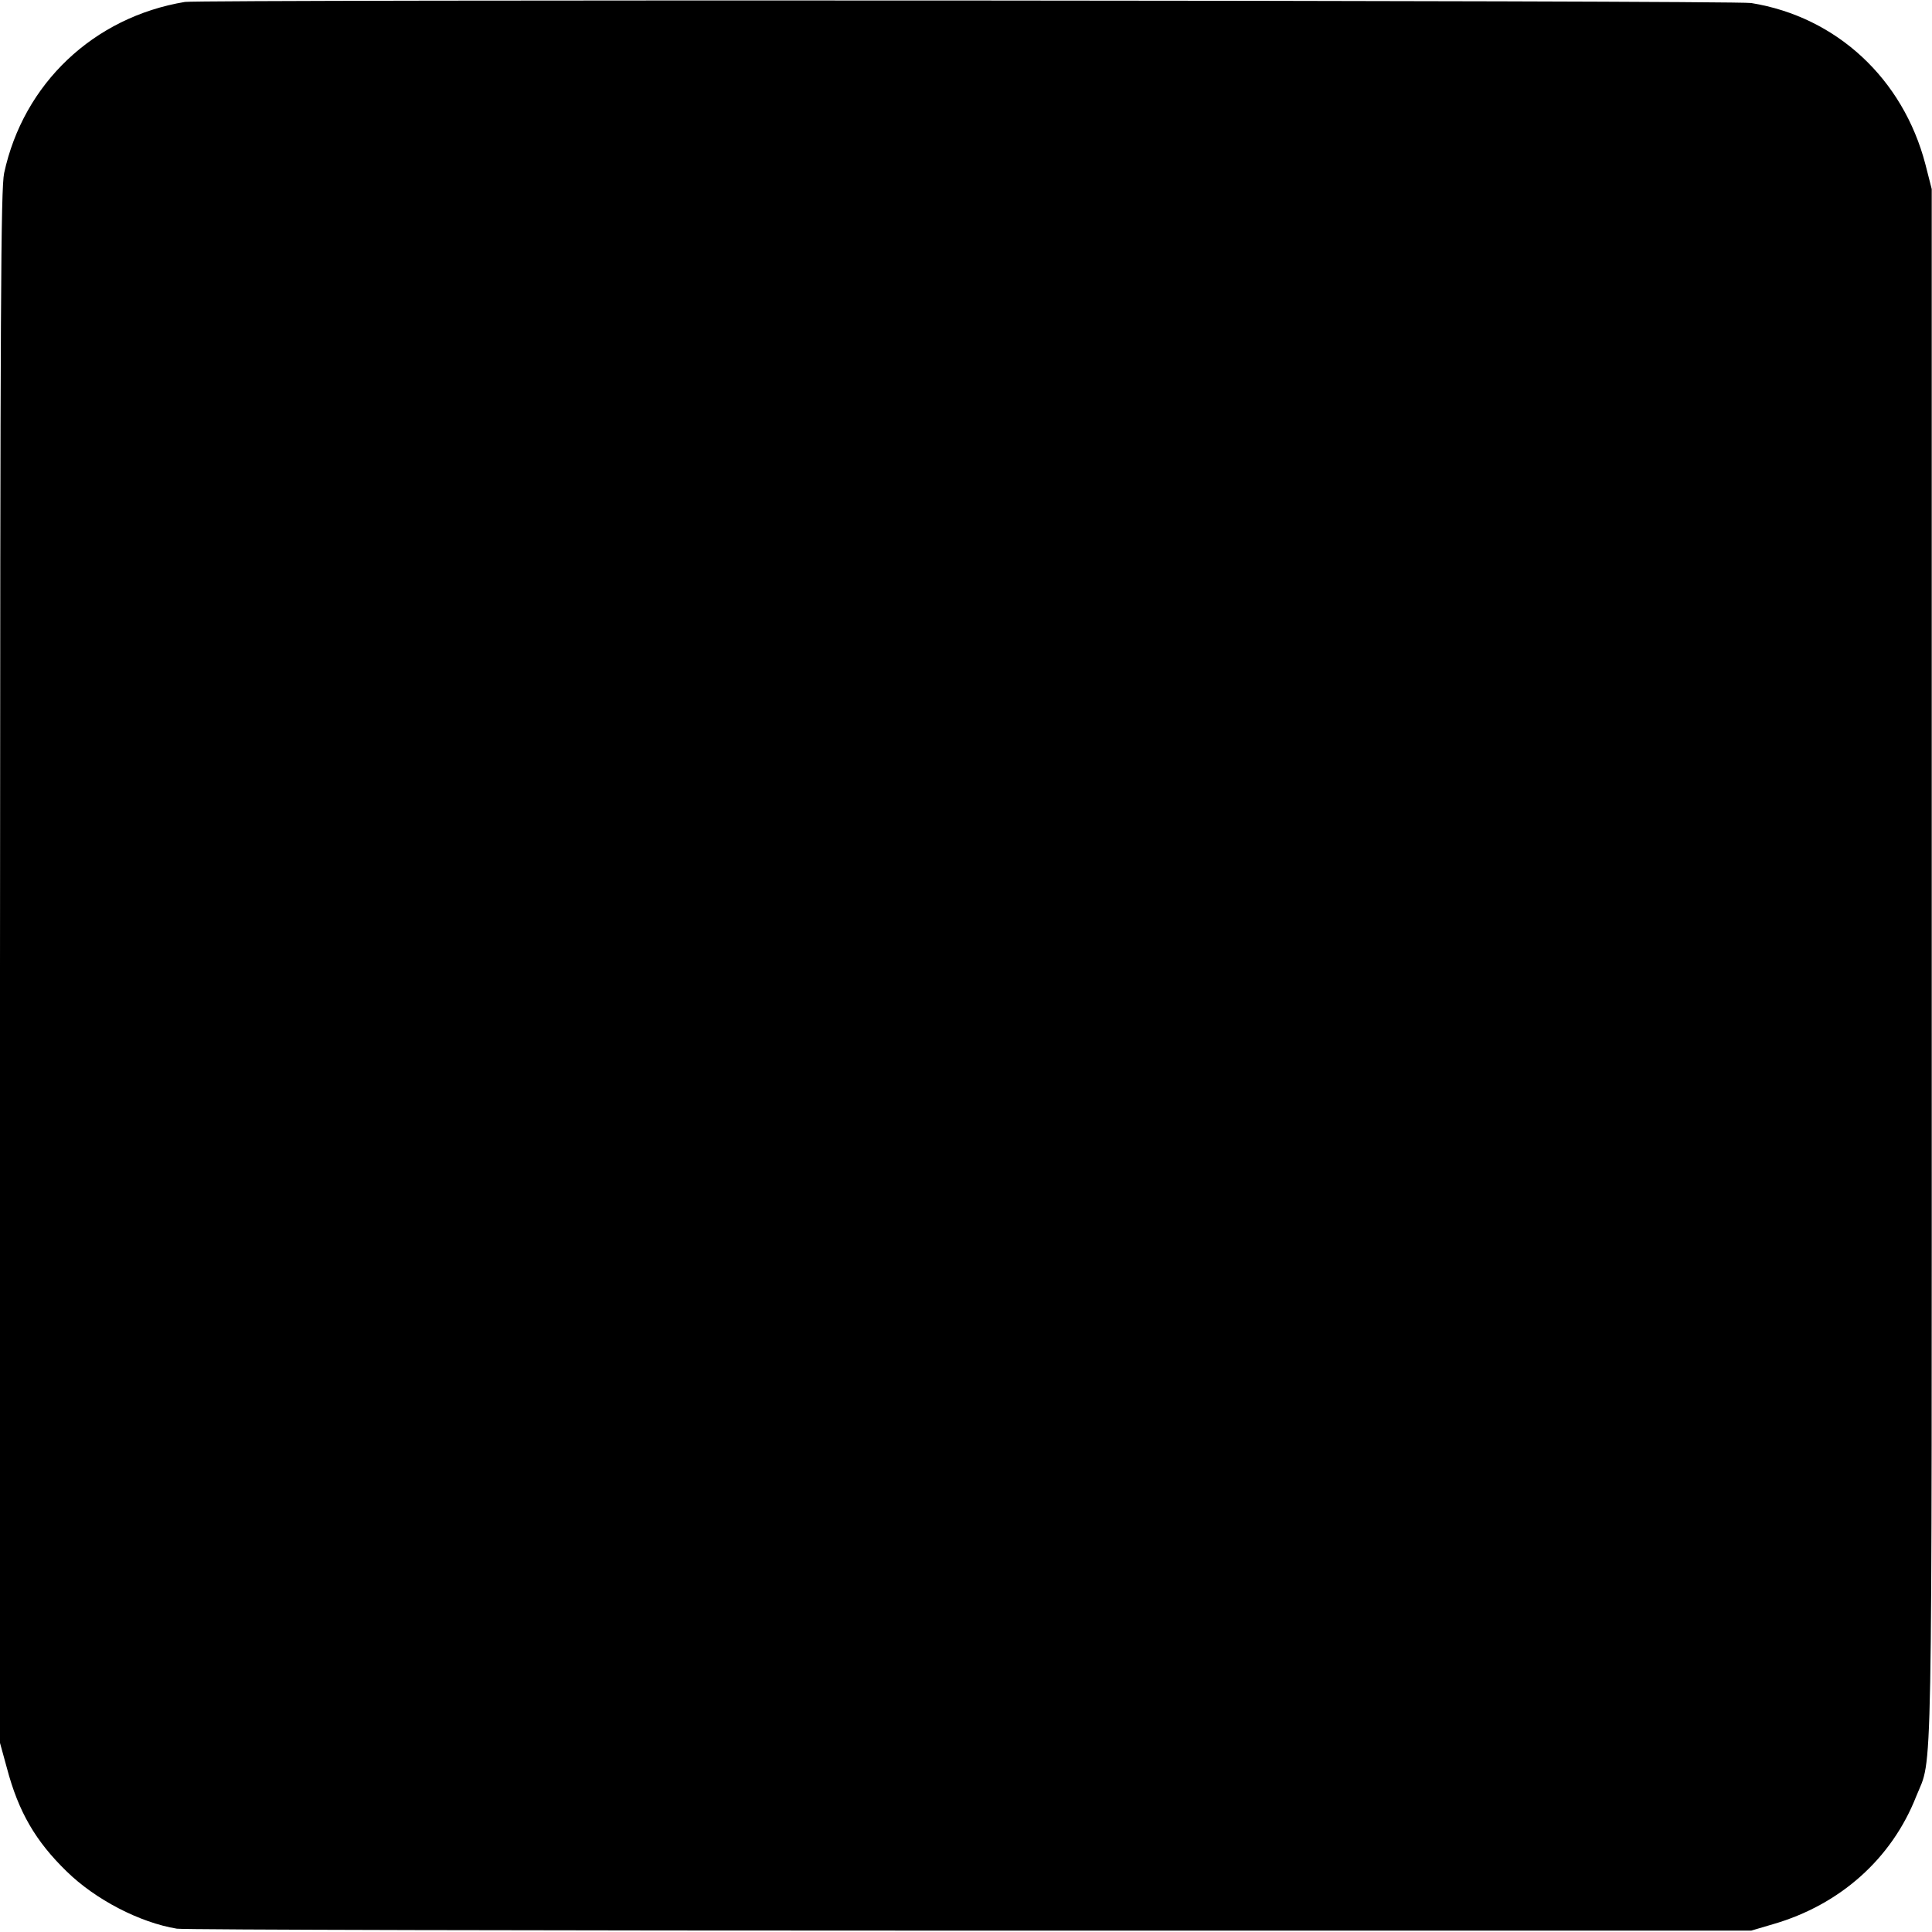
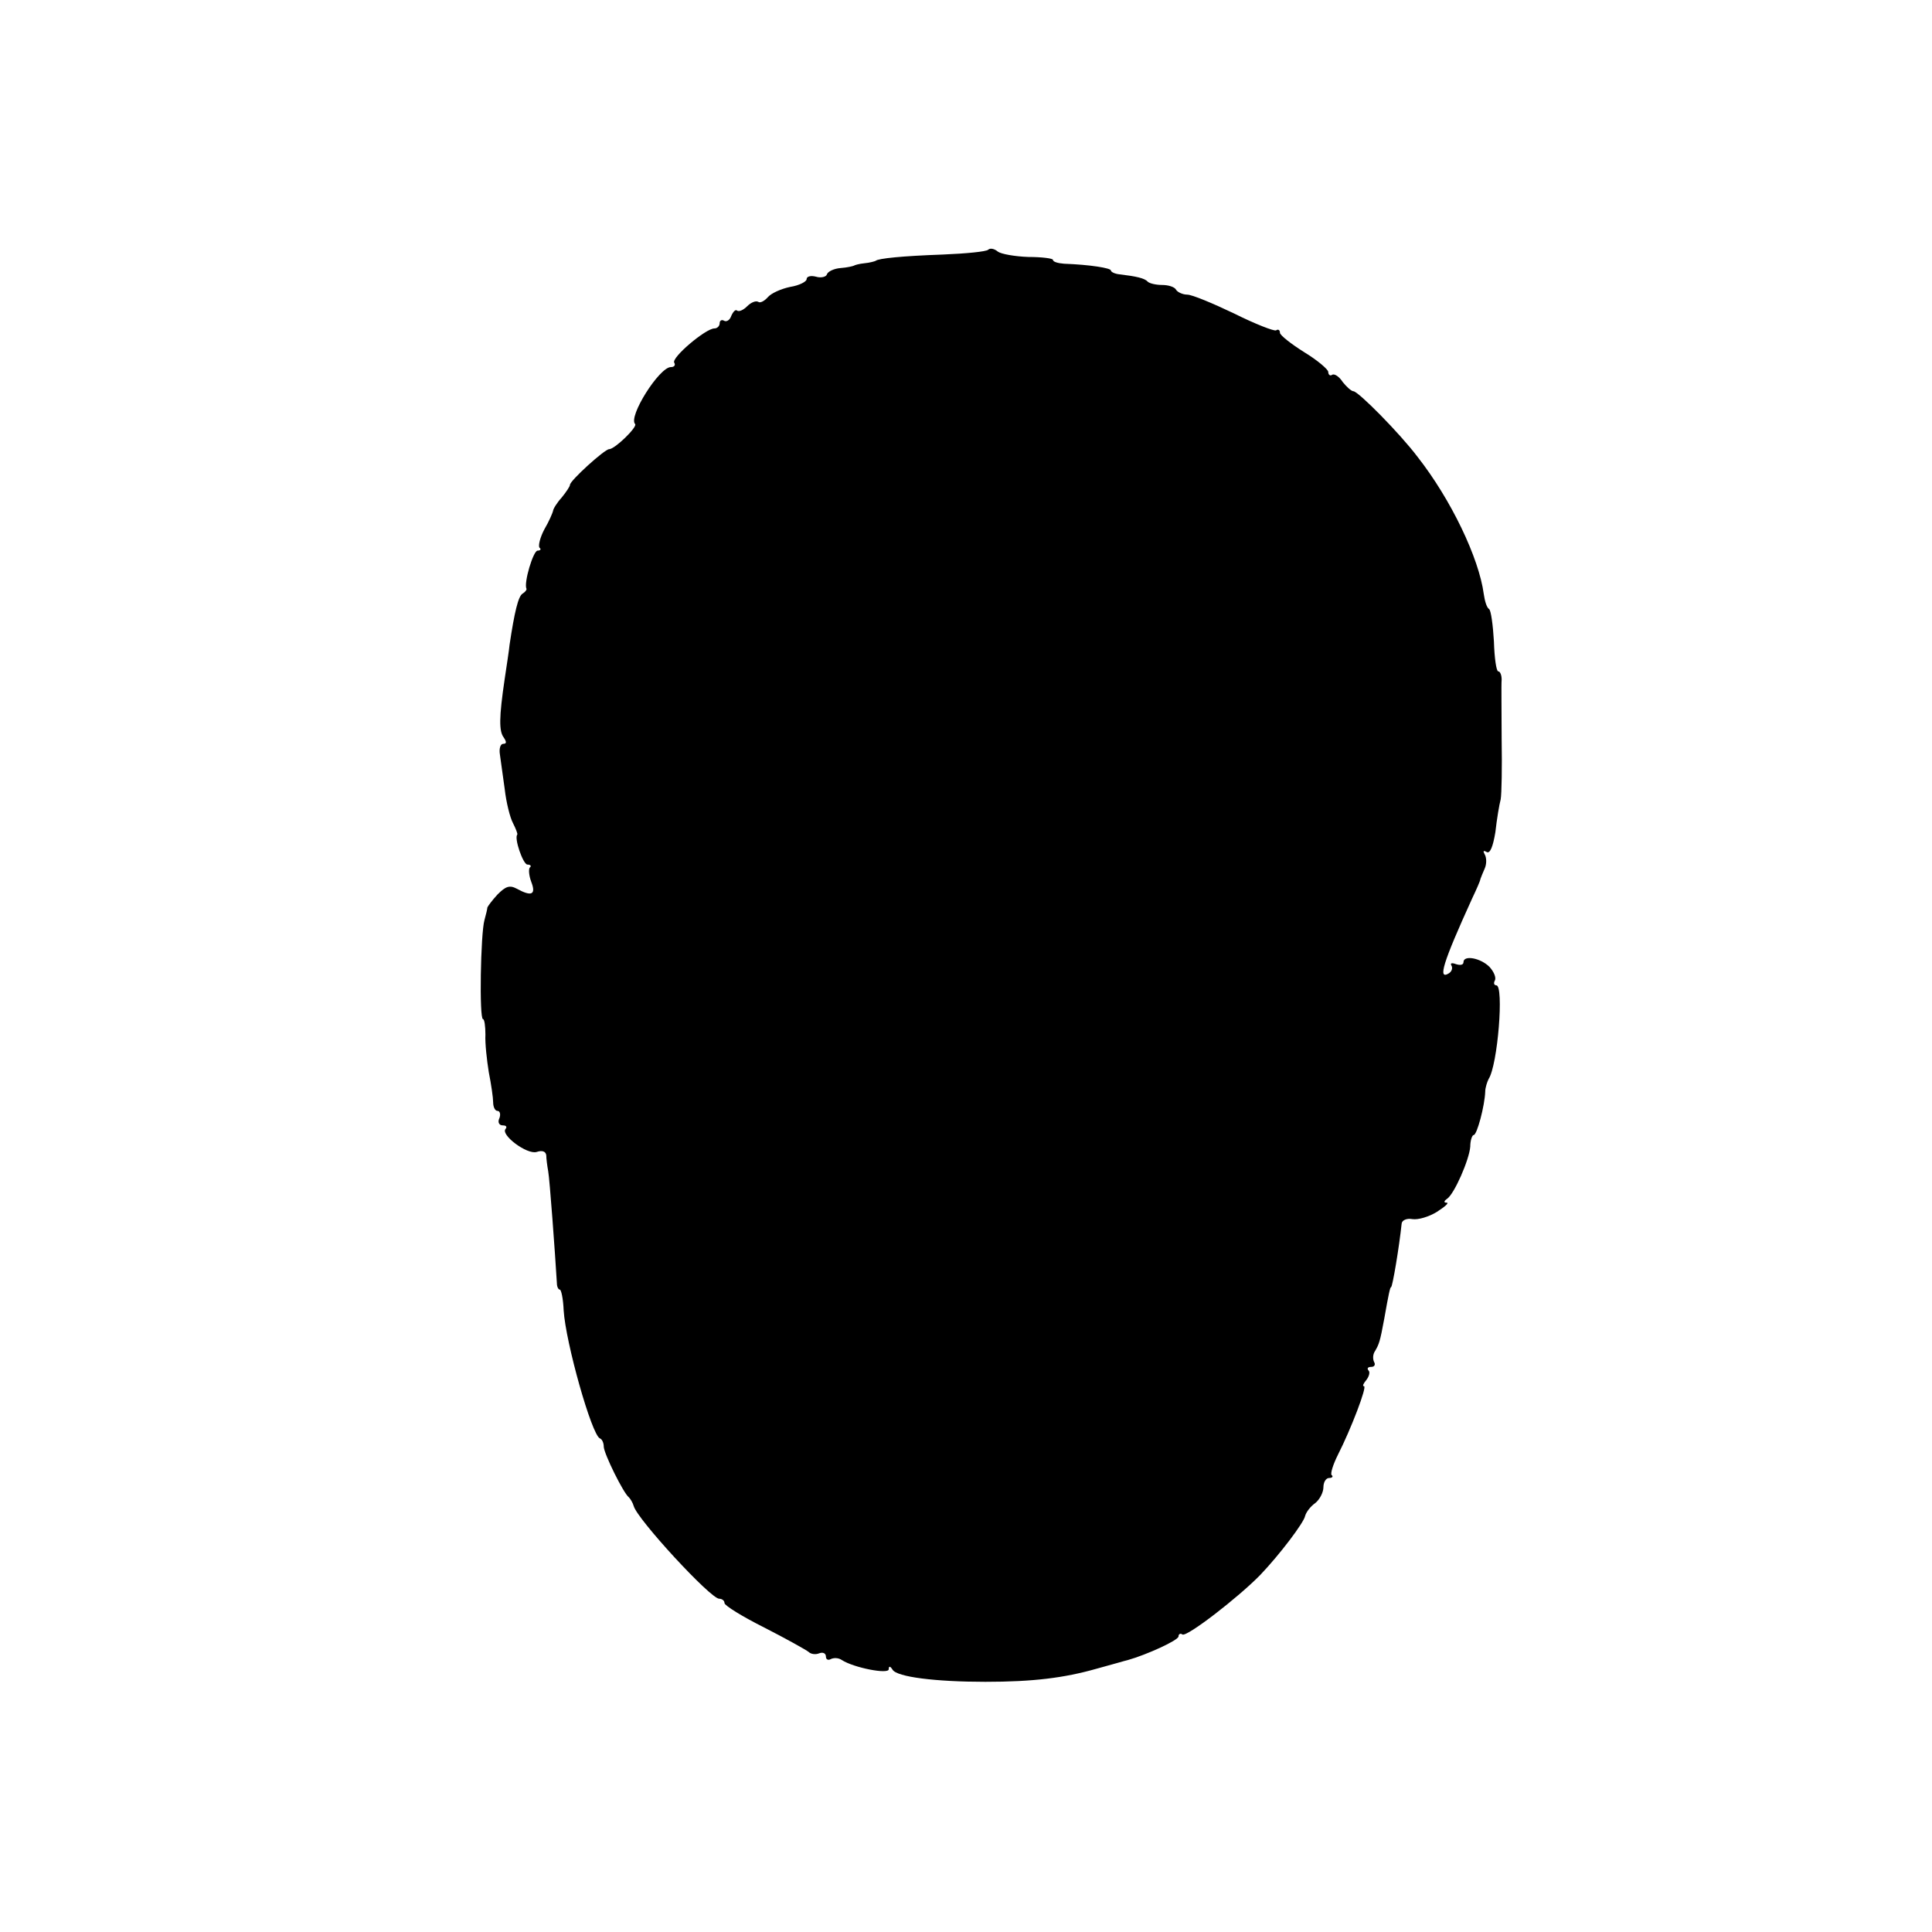
- <svg xmlns="http://www.w3.org/2000/svg" version="1.0" width="700pt" height="700pt" viewBox="0 0 700 700" preserveAspectRatio="xMidYMid meet">
-   <g transform="translate(0,700) scale(0.1,-0.1)" fill="#000000" stroke="none">
-     <path d="M670 6993 c-331 -55 -585 -296 -655 -620 -12 -59 -14 -448 -15 -2878 l0 -2810 25 -91 c42 -159 104 -265 216 -374 105 -103 266 -186 400 -208 24 -4 1317 -7 2874 -7 l2830 0 78 23 c243 70 431 237 520 464 60 149 56 -50 56 3013 l0 2810 -23 90 c-81 310 -322 534 -631 584 -58 10 -5619 13 -5675 4z" />
+ <svg xmlns="http://www.w3.org/2000/svg" version="1.0" width="400pt" height="400pt" viewBox="0 0 400 400" preserveAspectRatio="xMidYMid meet">
+   <g transform="translate(0,400) scale(0.1,-0.1)" fill="#000000" stroke="none">
+     <path d="M2046 3483 c-4 -4 -46 -8 -94 -10 -84 -3 -134 -8 -139 -13 -2 -1 -12 -4 -23 -5 -11 -1 -21 -4 -22 -5 -2 -1 -14 -4 -28 -5 -13 -1 -26 -7 -28 -13 -1 -5 -12 -8 -22 -5 -11 3 -20 1 -20 -5 0 -5 -15 -13 -34 -16 -19 -4 -39 -13 -46 -21 -7 -8 -16 -13 -20 -10 -5 3 -15 -1 -23 -9 -8 -8 -17 -12 -21 -9 -3 3 -8 -2 -12 -11 -3 -9 -10 -13 -15 -10 -5 3 -9 0 -9 -5 0 -6 -5 -11 -11 -11 -18 0 -90 -61 -83 -71 3 -5 0 -9 -7 -9 -24 0 -89 -103 -74 -118 5 -6 -42 -52 -54 -52 -9 0 -81 -65 -81 -74 0 -3 -8 -15 -17 -26 -10 -11 -18 -24 -18 -28 -1 -4 -8 -21 -18 -38 -9 -17 -13 -34 -10 -38 4 -3 2 -6 -4 -6 -9 0 -29 -67 -23 -79 1 -2 -3 -7 -8 -10 -9 -5 -17 -39 -27 -106 -1 -11 -6 -43 -10 -70 -12 -81 -12 -109 -2 -122 6 -9 6 -13 -1 -13 -6 0 -9 -10 -7 -22 2 -13 6 -45 10 -72 3 -27 11 -59 17 -70 6 -12 10 -22 9 -24 -7 -7 12 -62 21 -62 6 0 9 -3 5 -6 -3 -3 -2 -17 3 -30 10 -26 1 -31 -30 -14 -15 8 -23 5 -40 -12 -11 -12 -20 -24 -21 -27 0 -3 -3 -15 -6 -26 -8 -28 -11 -205 -3 -205 3 0 5 -15 5 -32 -1 -18 3 -53 7 -78 5 -25 9 -53 9 -62 0 -10 4 -18 9 -18 5 0 7 -7 4 -15 -4 -8 -1 -15 7 -15 7 0 9 -3 6 -7 -12 -12 44 -54 64 -48 12 4 19 1 20 -7 0 -7 2 -22 4 -33 3 -16 14 -166 18 -232 0 -7 3 -13 6 -13 3 0 7 -19 8 -43 4 -66 58 -258 75 -265 5 -2 8 -10 8 -17 0 -14 41 -97 52 -105 3 -3 8 -11 10 -18 7 -27 159 -192 177 -192 6 0 11 -4 11 -9 0 -5 37 -28 83 -51 45 -23 86 -46 91 -50 5 -5 15 -6 22 -3 8 3 14 0 14 -7 0 -6 5 -8 10 -5 6 3 16 3 23 -2 25 -16 97 -30 97 -19 0 7 3 7 8 -1 9 -15 89 -25 192 -25 99 0 163 8 230 27 30 8 60 17 65 18 39 11 105 41 105 49 0 5 4 7 8 4 9 -6 116 77 161 123 41 43 90 108 93 122 2 8 11 20 21 27 9 7 17 22 17 33 0 10 5 19 12 19 6 0 9 3 5 6 -3 3 3 22 13 42 27 53 61 142 54 142 -4 0 -1 6 5 13 6 8 8 17 4 20 -3 4 -1 7 6 7 7 0 9 5 6 10 -3 6 -3 16 2 23 8 14 10 18 19 67 9 51 12 65 14 65 3 0 17 84 22 132 1 7 11 11 22 9 12 -2 35 5 51 15 17 11 26 19 20 19 -6 0 -6 3 1 8 15 10 46 81 48 108 0 13 4 24 7 24 7 0 23 61 24 90 0 8 4 20 7 26 19 29 32 194 16 194 -5 0 -6 5 -3 10 3 6 -2 18 -11 28 -19 19 -54 25 -54 10 0 -6 -7 -7 -16 -4 -8 3 -12 2 -9 -3 3 -5 1 -12 -5 -16 -24 -15 -13 21 48 155 9 19 17 37 17 40 1 3 5 13 9 22 4 9 4 22 0 29 -4 7 -3 9 4 5 7 -4 13 11 18 41 3 27 8 57 11 68 2 11 3 67 2 125 0 58 -1 113 0 123 0 9 -3 17 -7 17 -4 0 -8 28 -9 62 -2 34 -6 64 -10 67 -5 3 -9 17 -11 31 -10 75 -68 196 -137 284 -37 49 -123 136 -133 136 -4 0 -14 9 -22 19 -7 11 -17 18 -22 15 -4 -3 -8 0 -8 6 0 5 -22 24 -50 41 -27 17 -50 35 -50 40 0 6 -4 8 -8 5 -4 -2 -43 13 -87 35 -44 21 -87 39 -97 39 -9 0 -20 5 -23 10 -3 6 -16 10 -29 10 -12 0 -26 3 -30 7 -6 7 -24 11 -58 15 -10 1 -18 5 -18 8 0 5 -43 12 -97 14 -13 1 -23 4 -23 8 0 3 -23 6 -51 6 -28 1 -56 6 -63 11 -7 6 -16 8 -20 4z" />
  </g>
</svg>
